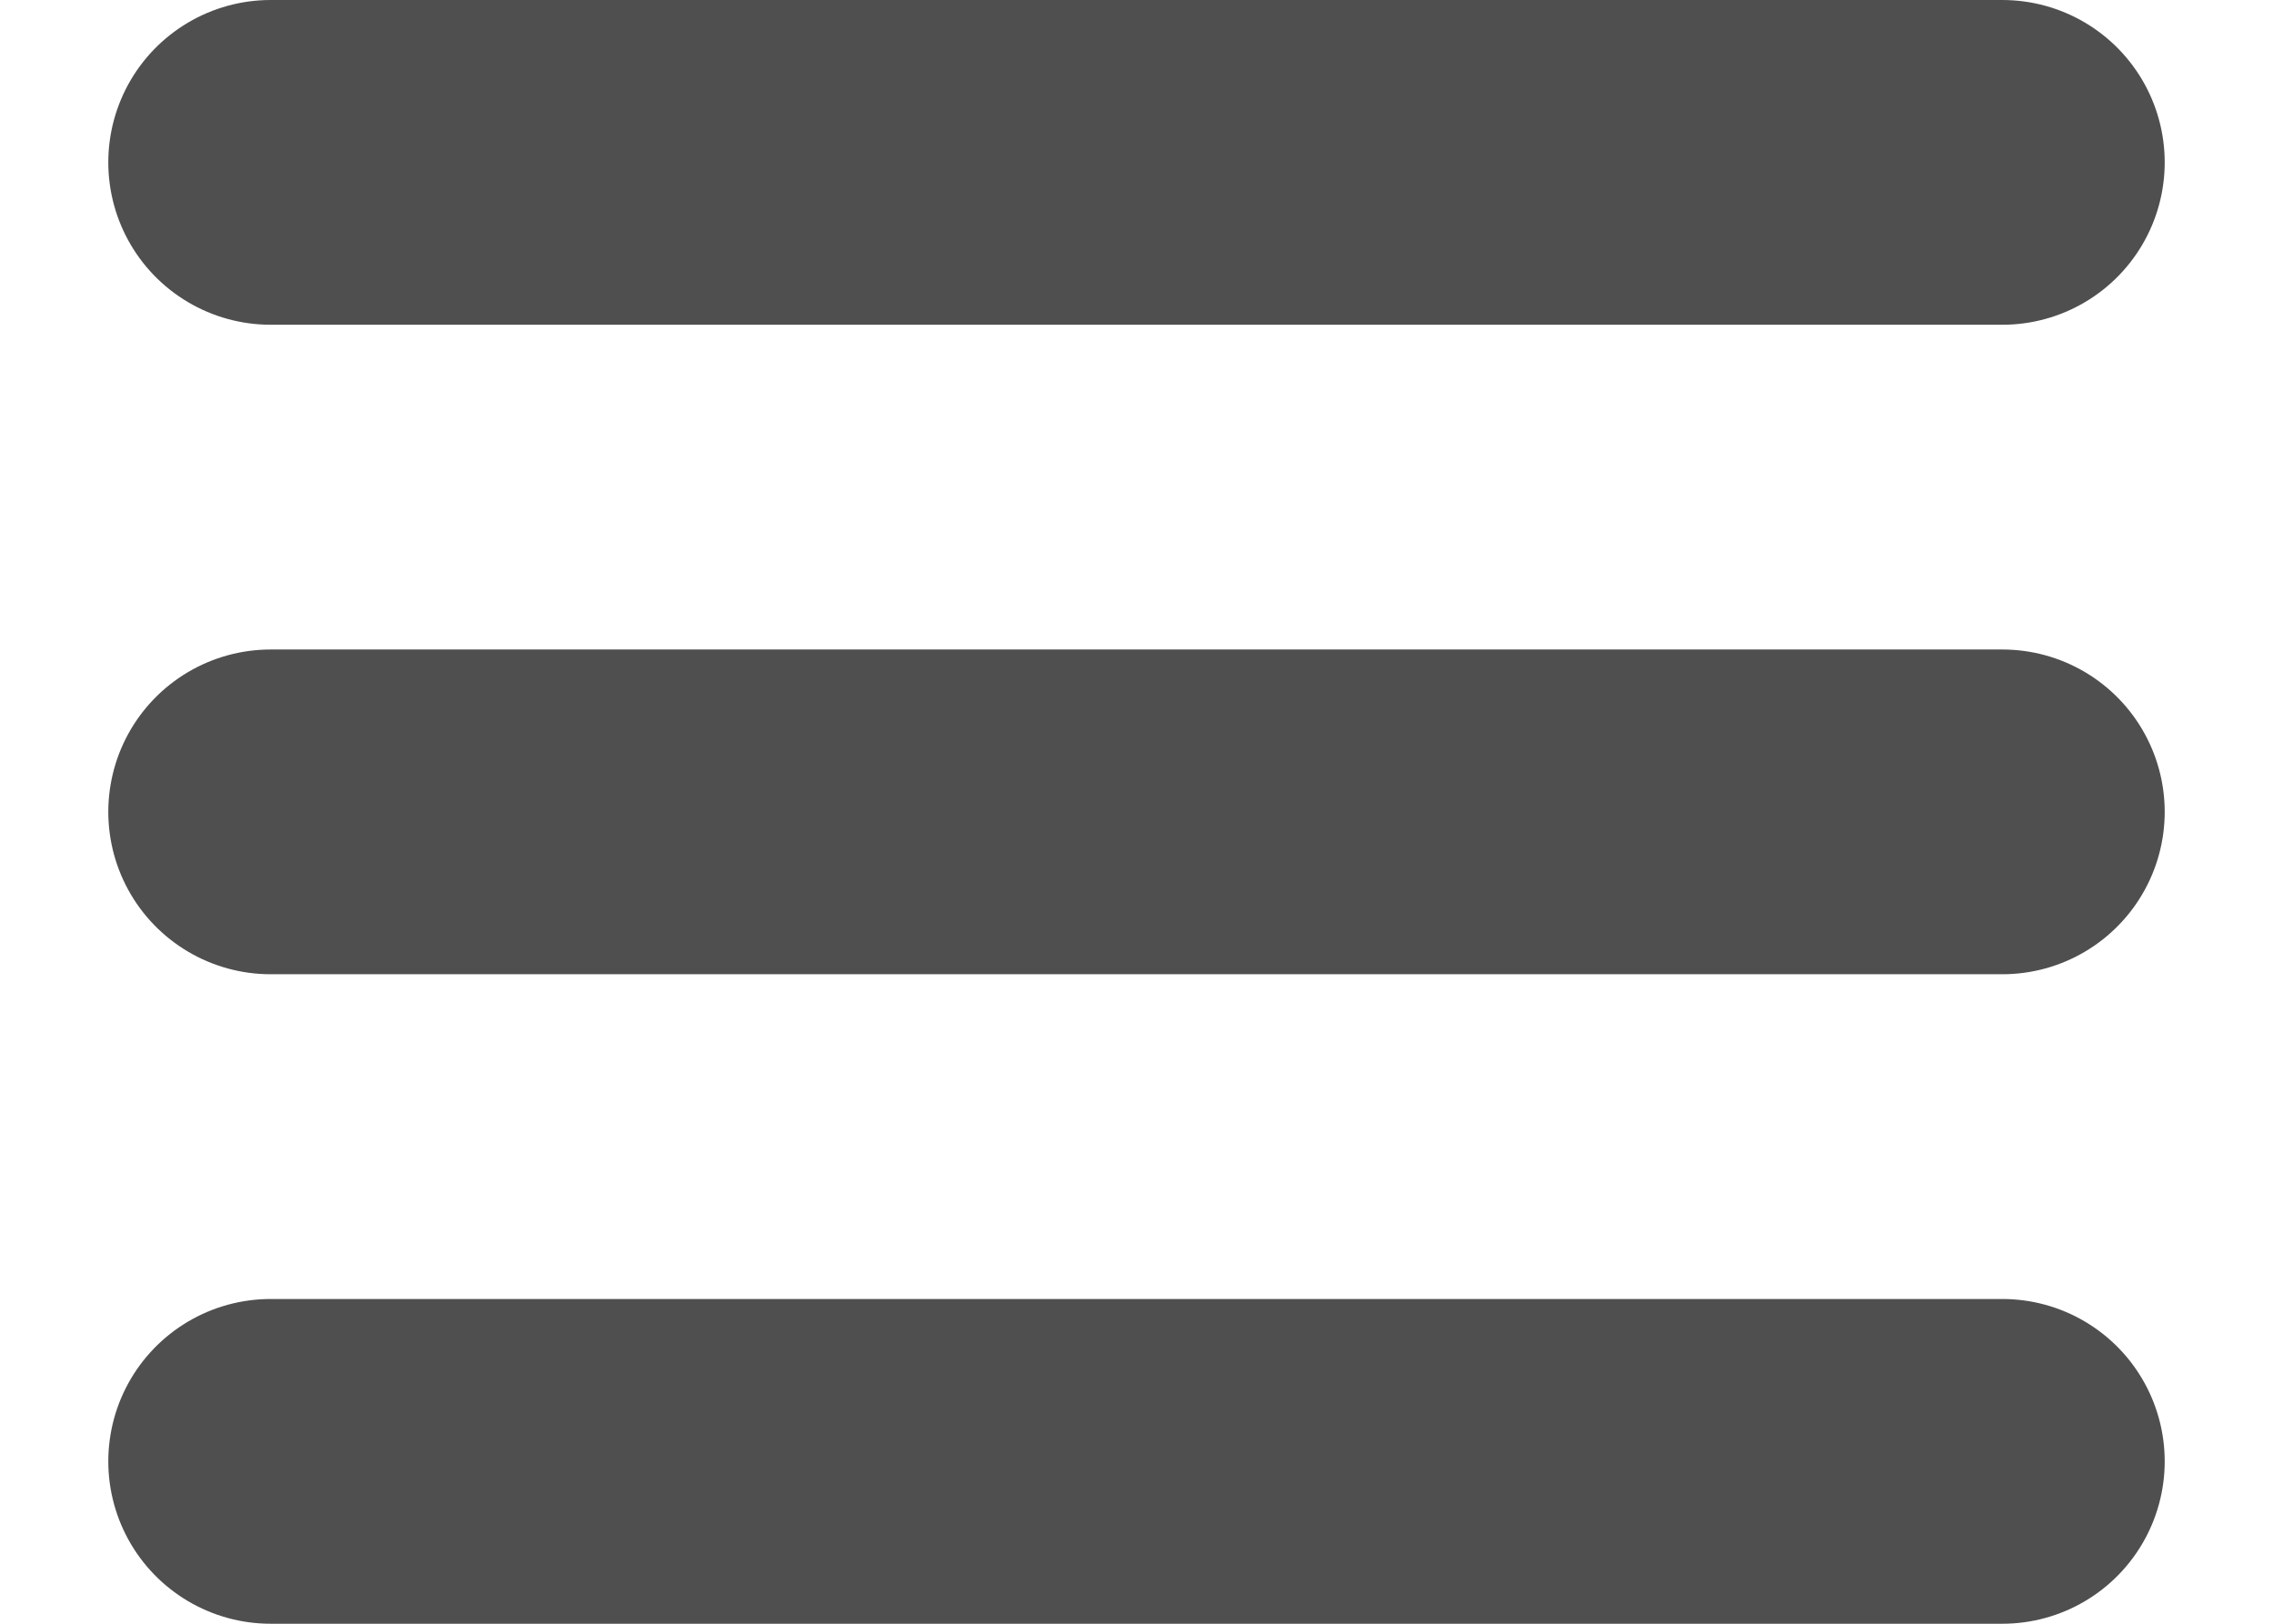
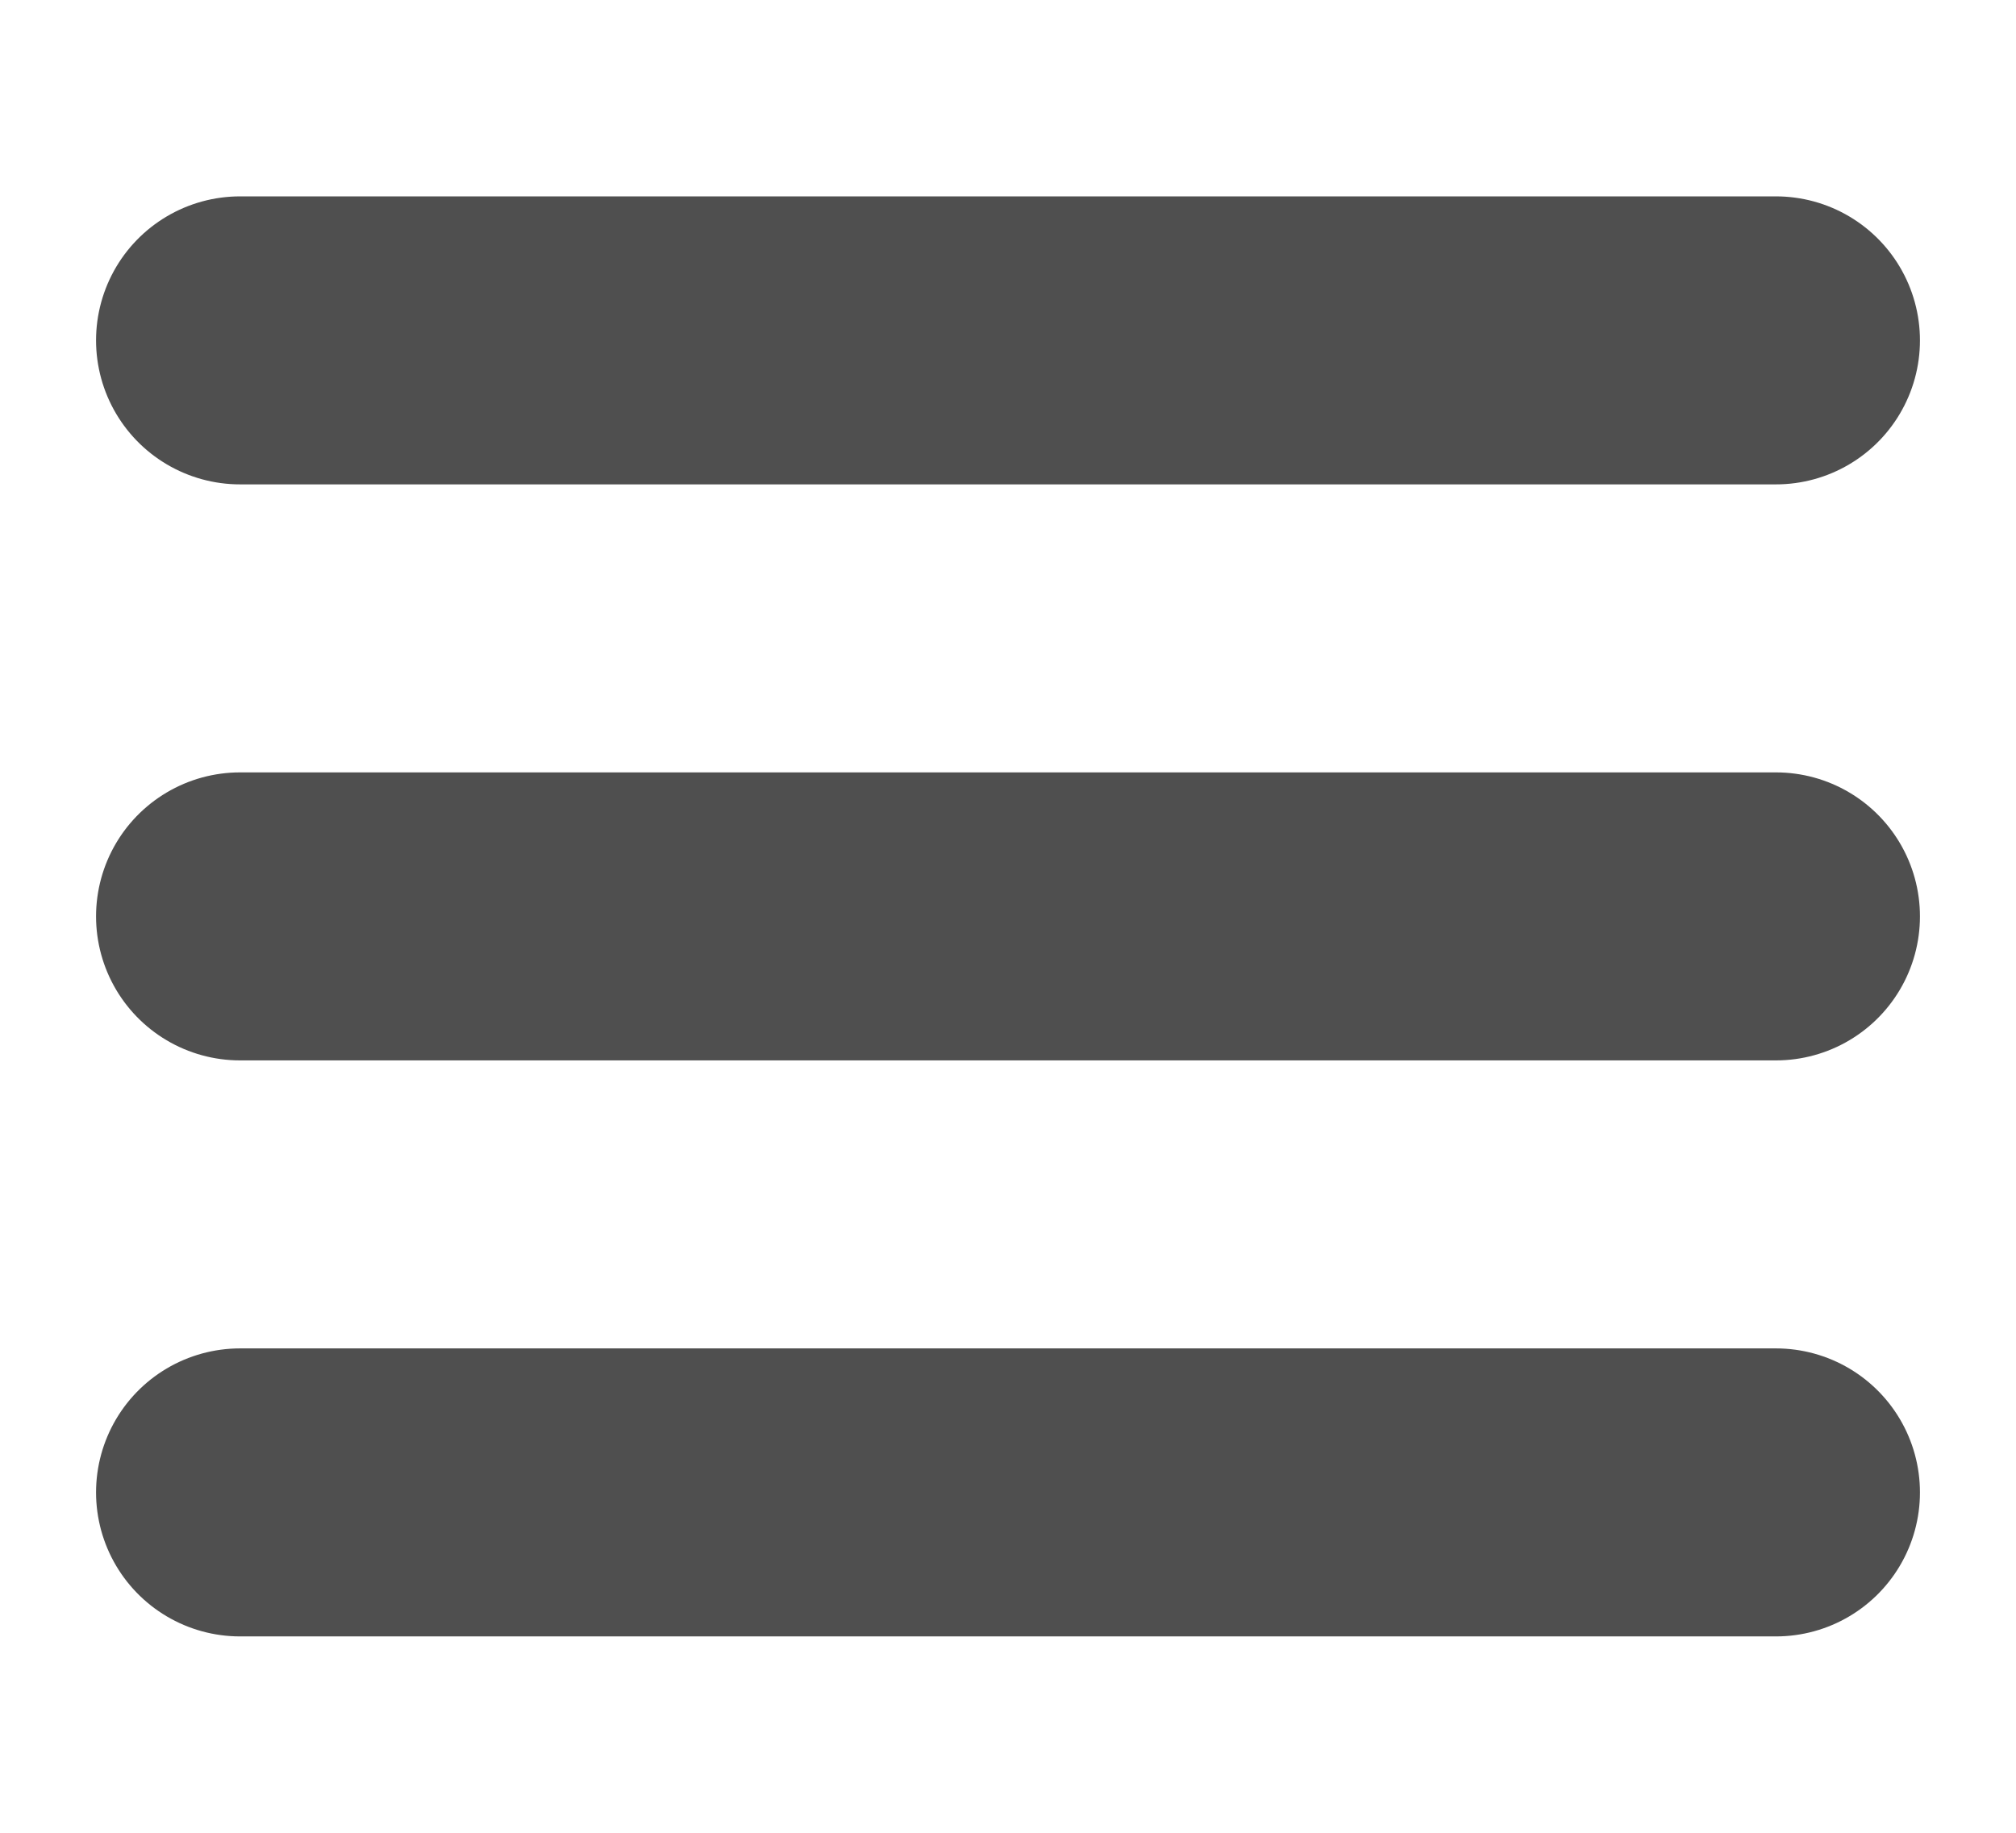
- <svg xmlns="http://www.w3.org/2000/svg" width="14" height="10" viewBox="0 0 14 10" fill="none">
+ <svg xmlns="http://www.w3.org/2000/svg" width="44" height="40" viewBox="0 0 14 10" fill="none">
  <path d="M1.667 9H12.333M1.667 1H12.333H1.667ZM1.667 5H12.333H1.667Z" stroke="#4F4F4F" stroke-width="2" stroke-linecap="round" stroke-linejoin="round" />
</svg>
